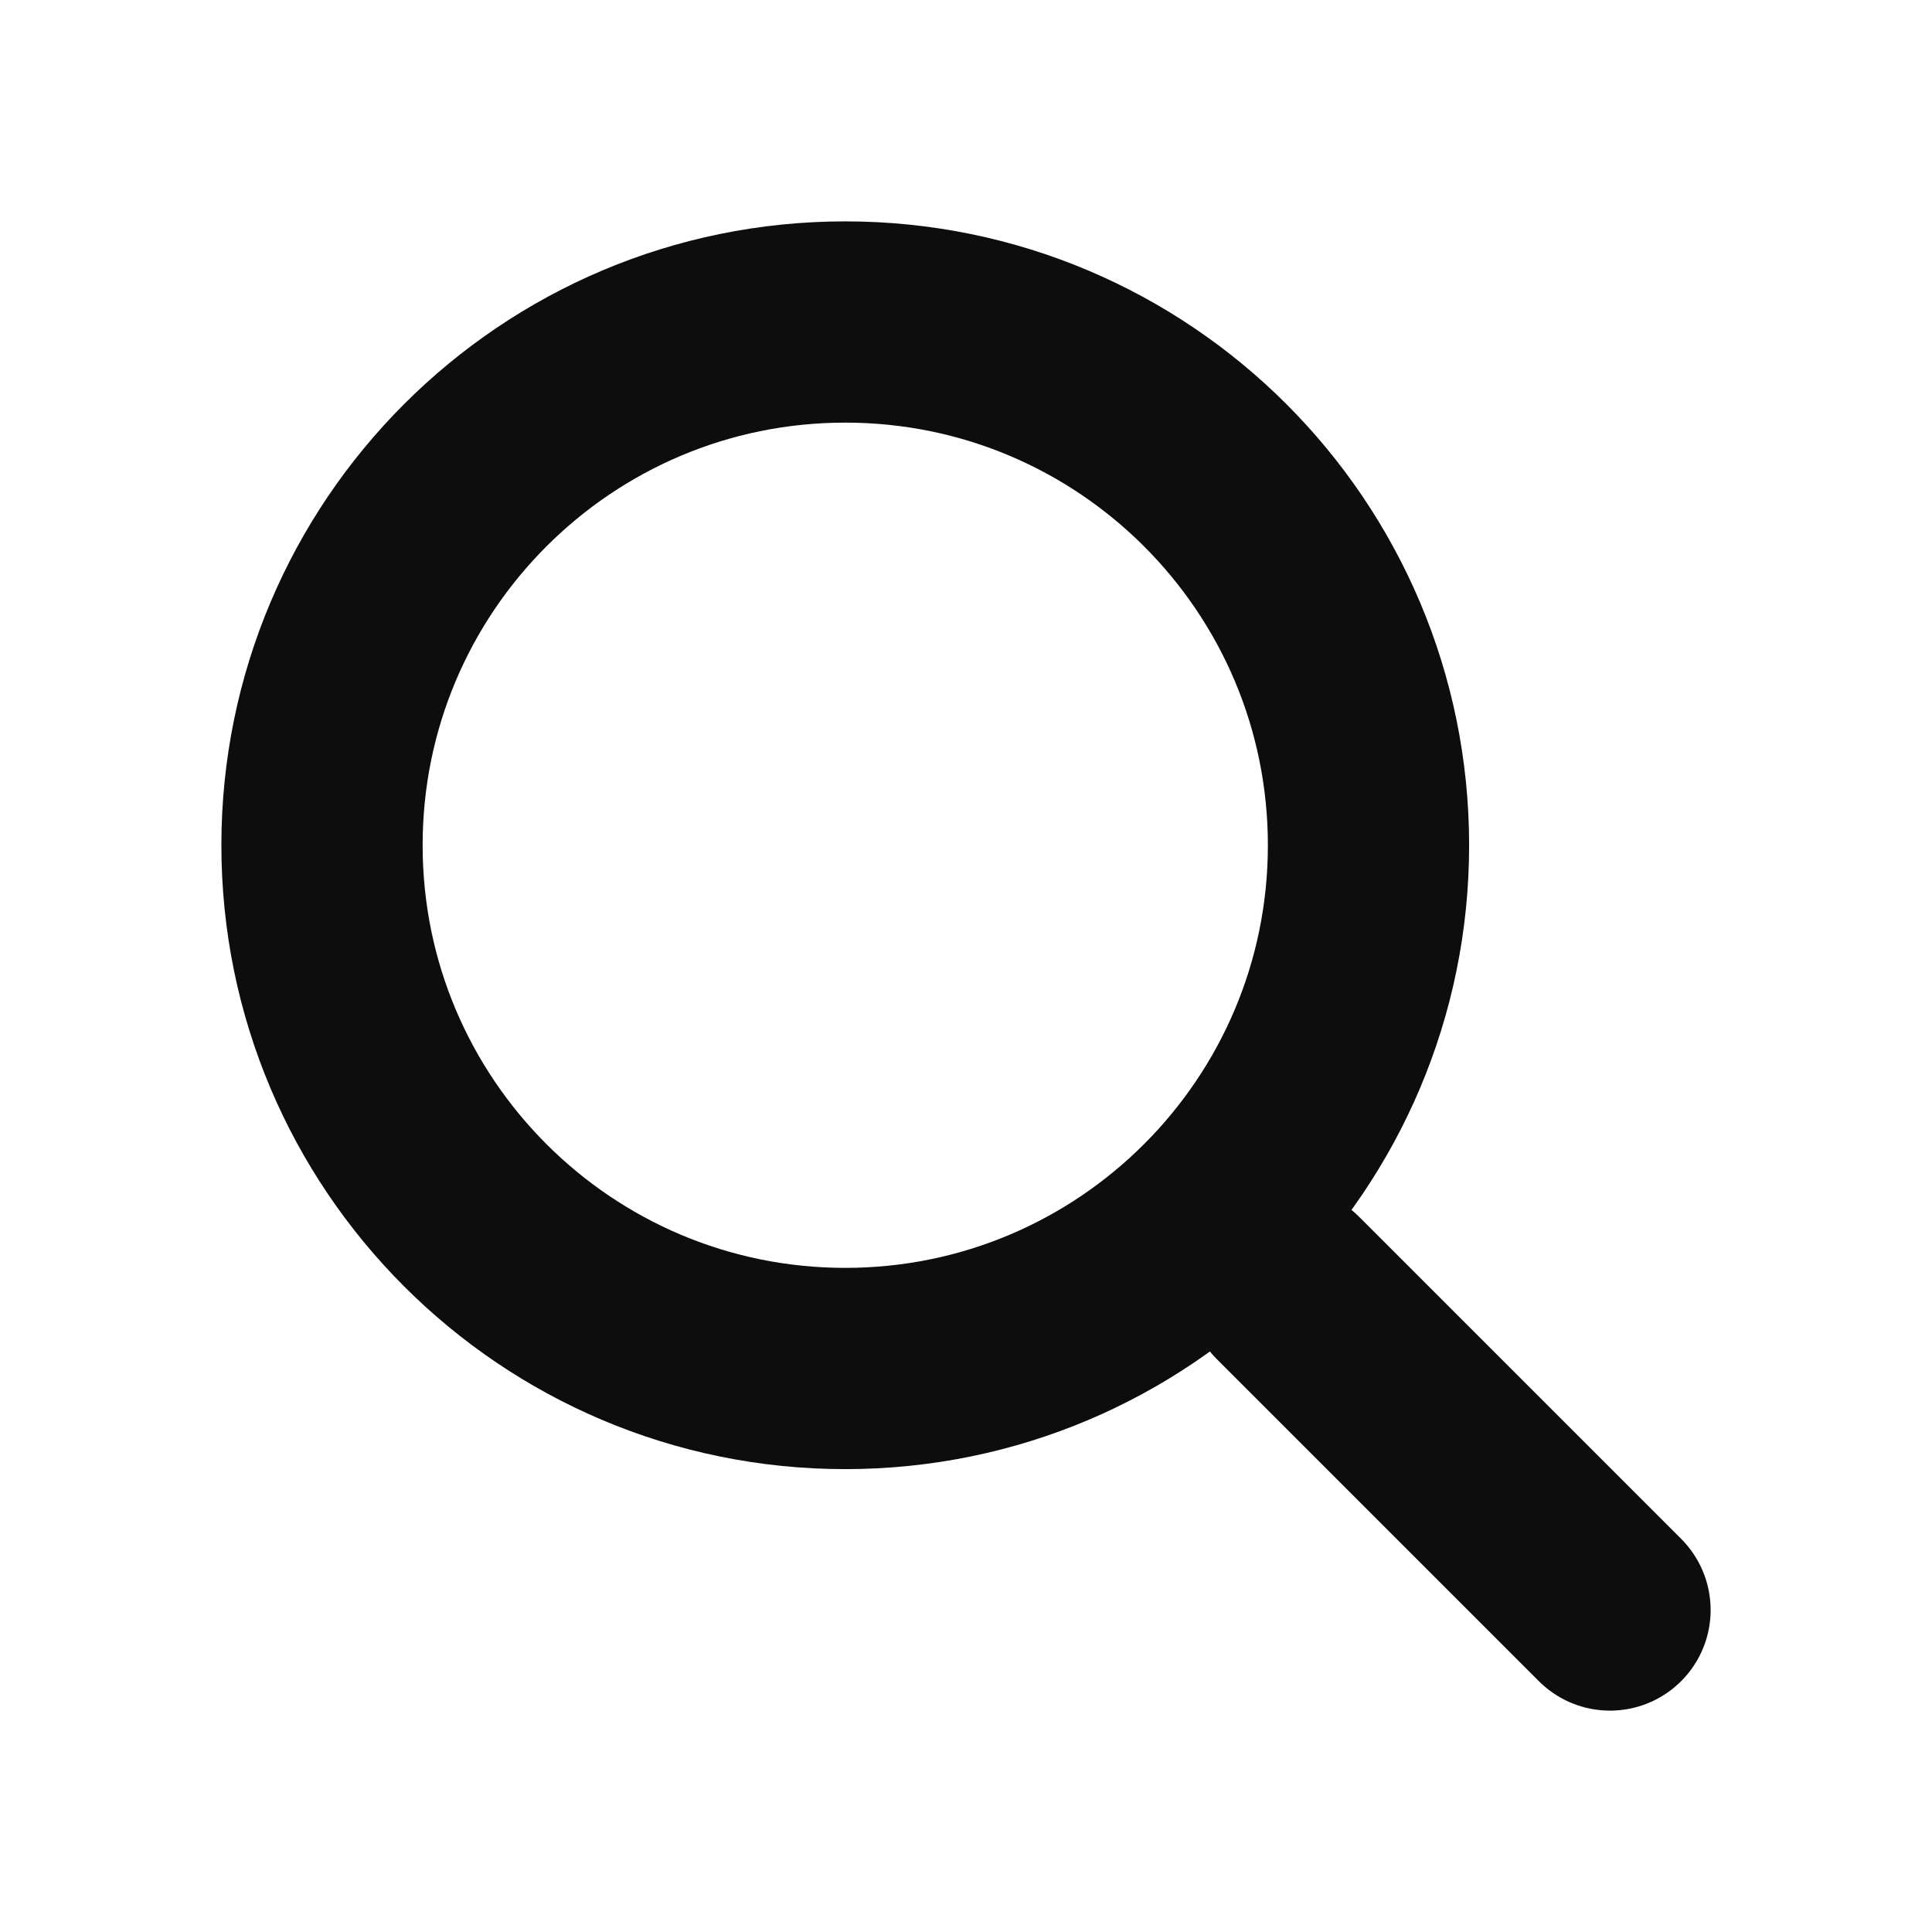
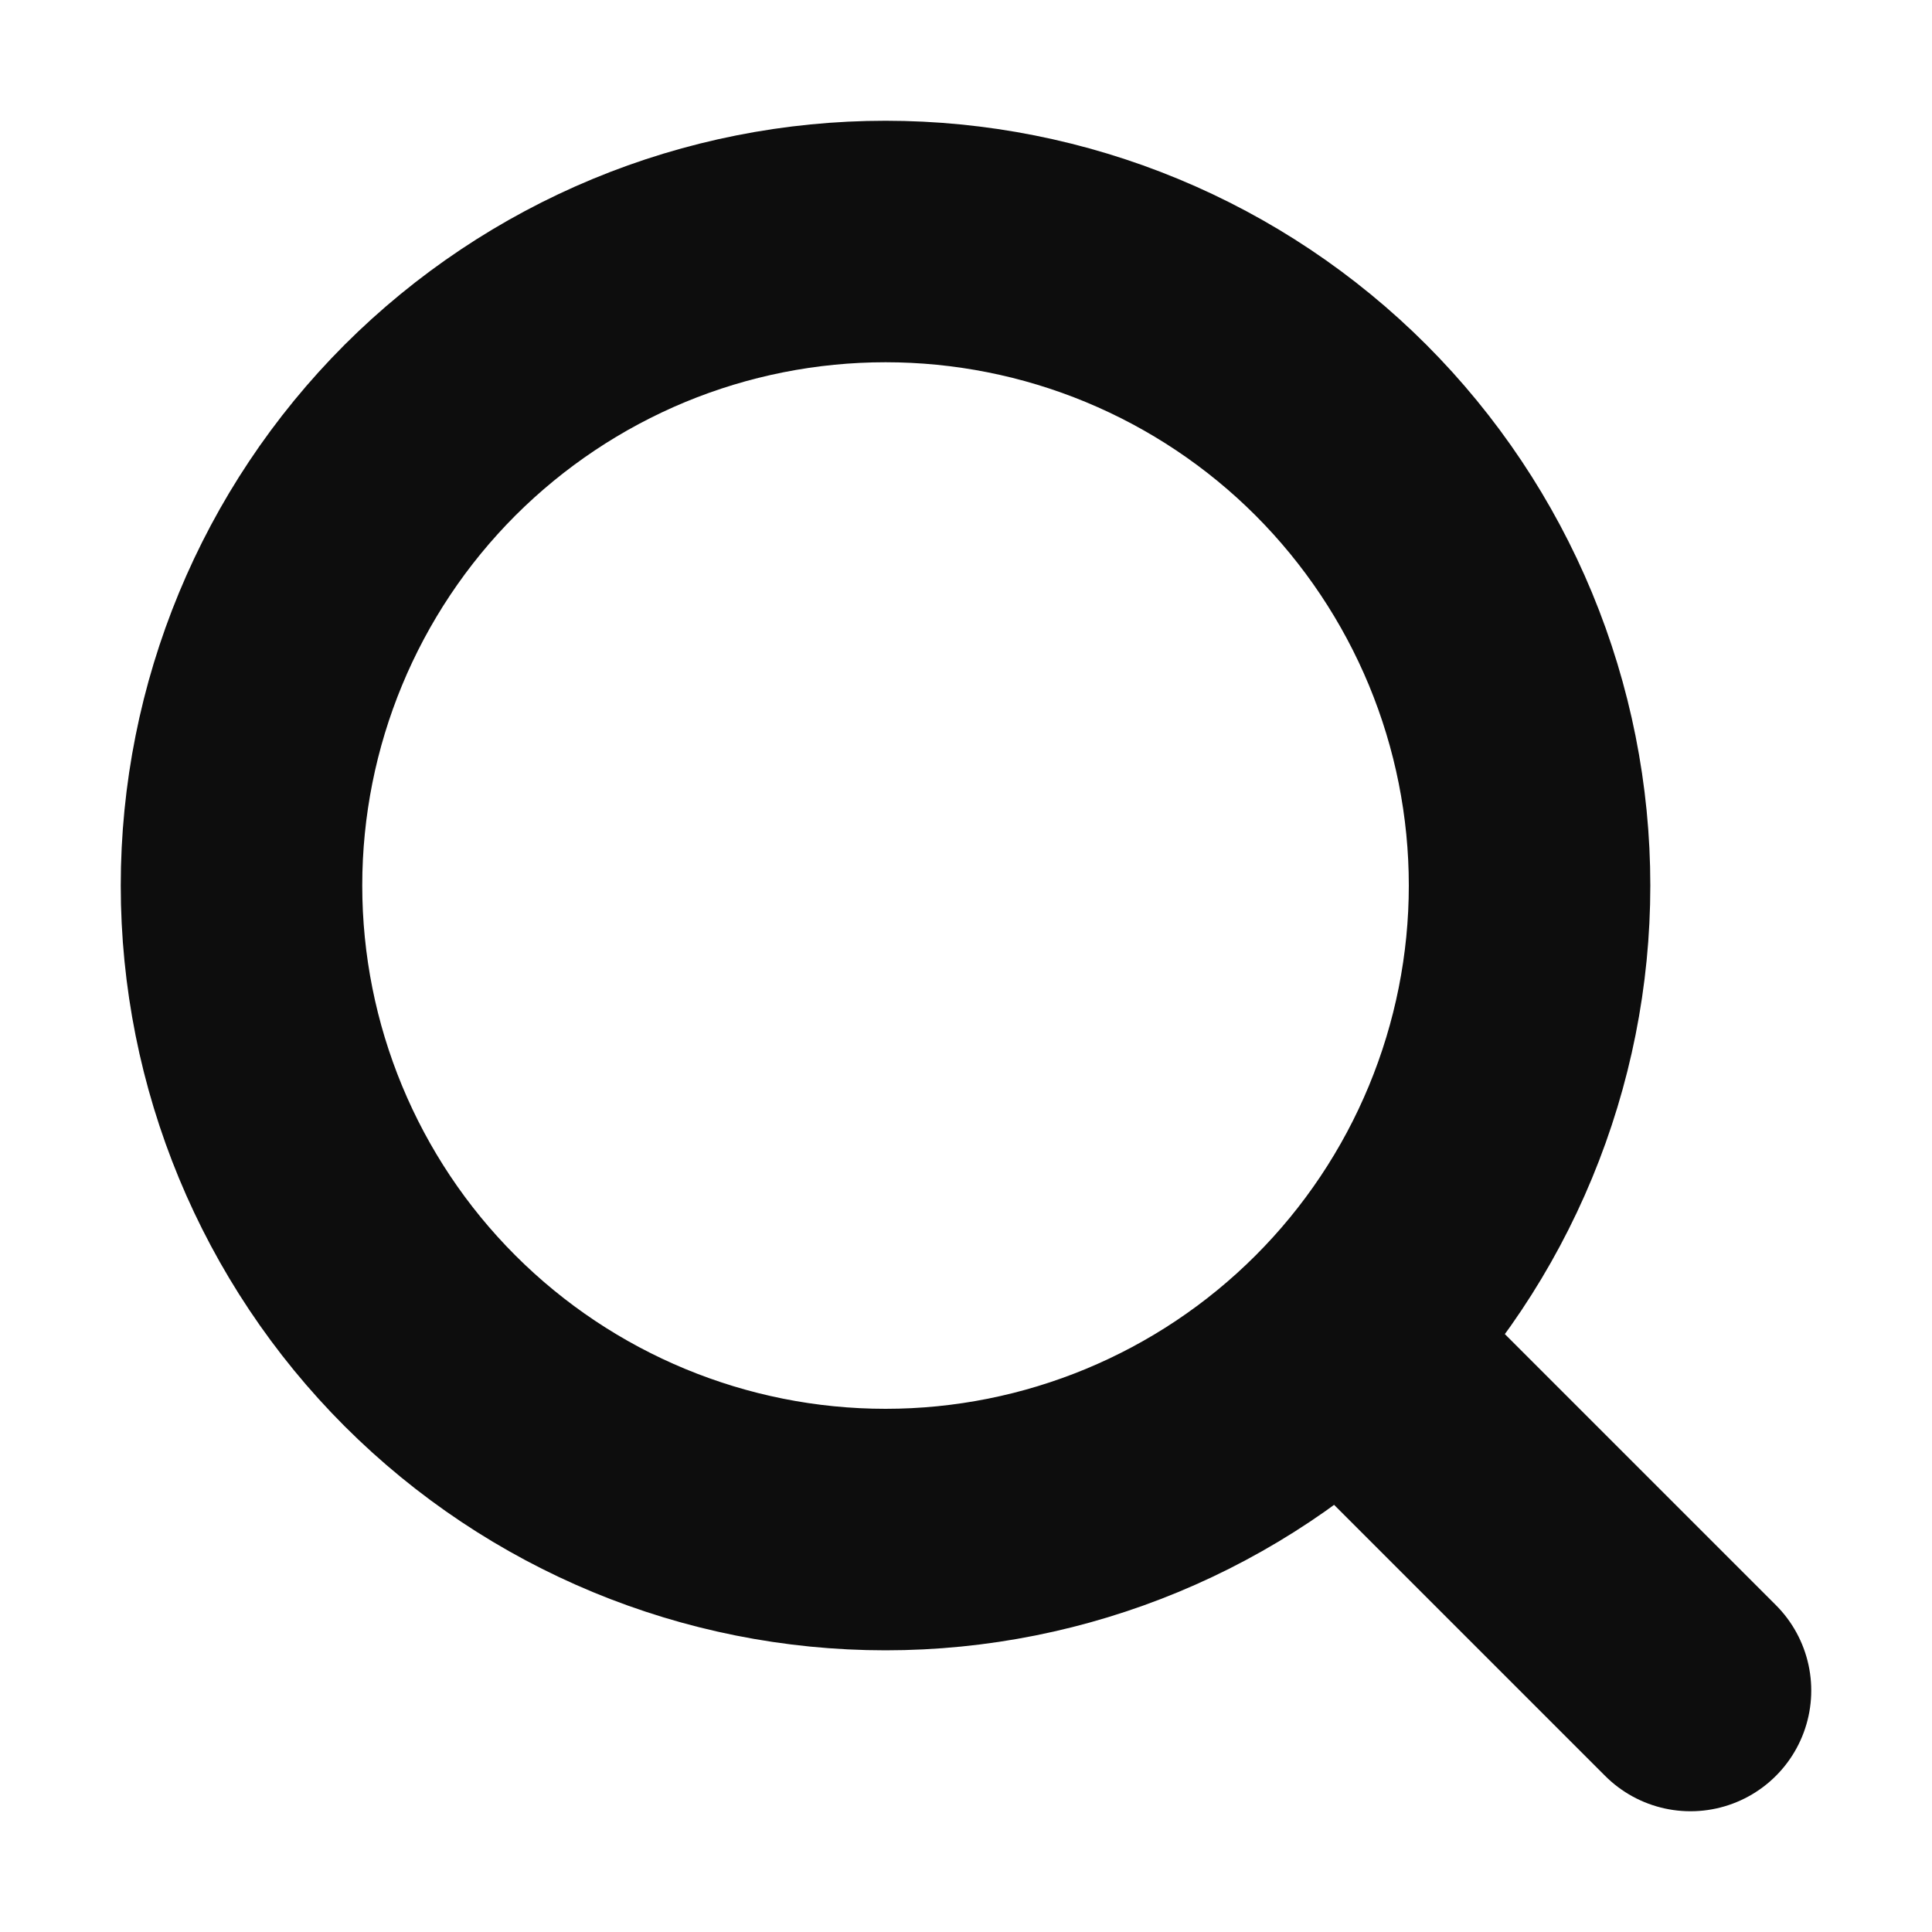
- <svg xmlns="http://www.w3.org/2000/svg" viewBox="0 0 24 24" fill="none" stroke="#0d0d0d" stroke-width="2.5" stroke-linecap="round">
-   <circle cx="10.5" cy="10.5" r="6.5" />
-   <path d="m16 16 4 4" />
+ <svg xmlns="http://www.w3.org/2000/svg" preserveAspectRatio="none" overflow="visible" style="display: block;" width="20" height="20" viewBox="0 0 20 20" fill="none">
+   <g id="iconamoon:search-bold">
+     <path id="Vector" d="M17.5 17.5L13.881 13.881M13.881 13.881C14.5 13.262 14.991 12.527 15.326 11.718C15.661 10.909 15.834 10.042 15.834 9.167C15.834 8.291 15.661 7.424 15.326 6.615C14.991 5.807 14.5 5.072 13.881 4.452C13.262 3.833 12.527 3.342 11.718 3.007C10.909 2.672 10.042 2.5 9.167 2.5C8.291 2.5 7.424 2.672 6.615 3.007C5.807 3.342 5.072 3.833 4.452 4.452C3.202 5.703 2.5 7.399 2.5 9.167C2.5 10.935 3.202 12.631 4.452 13.881C5.703 15.131 7.399 15.834 9.167 15.834C10.935 15.834 12.631 15.131 13.881 13.881Z" stroke="#0D0D0D" stroke-width="2.5" stroke-linecap="round" stroke-linejoin="round" />
+   </g>
</svg>
